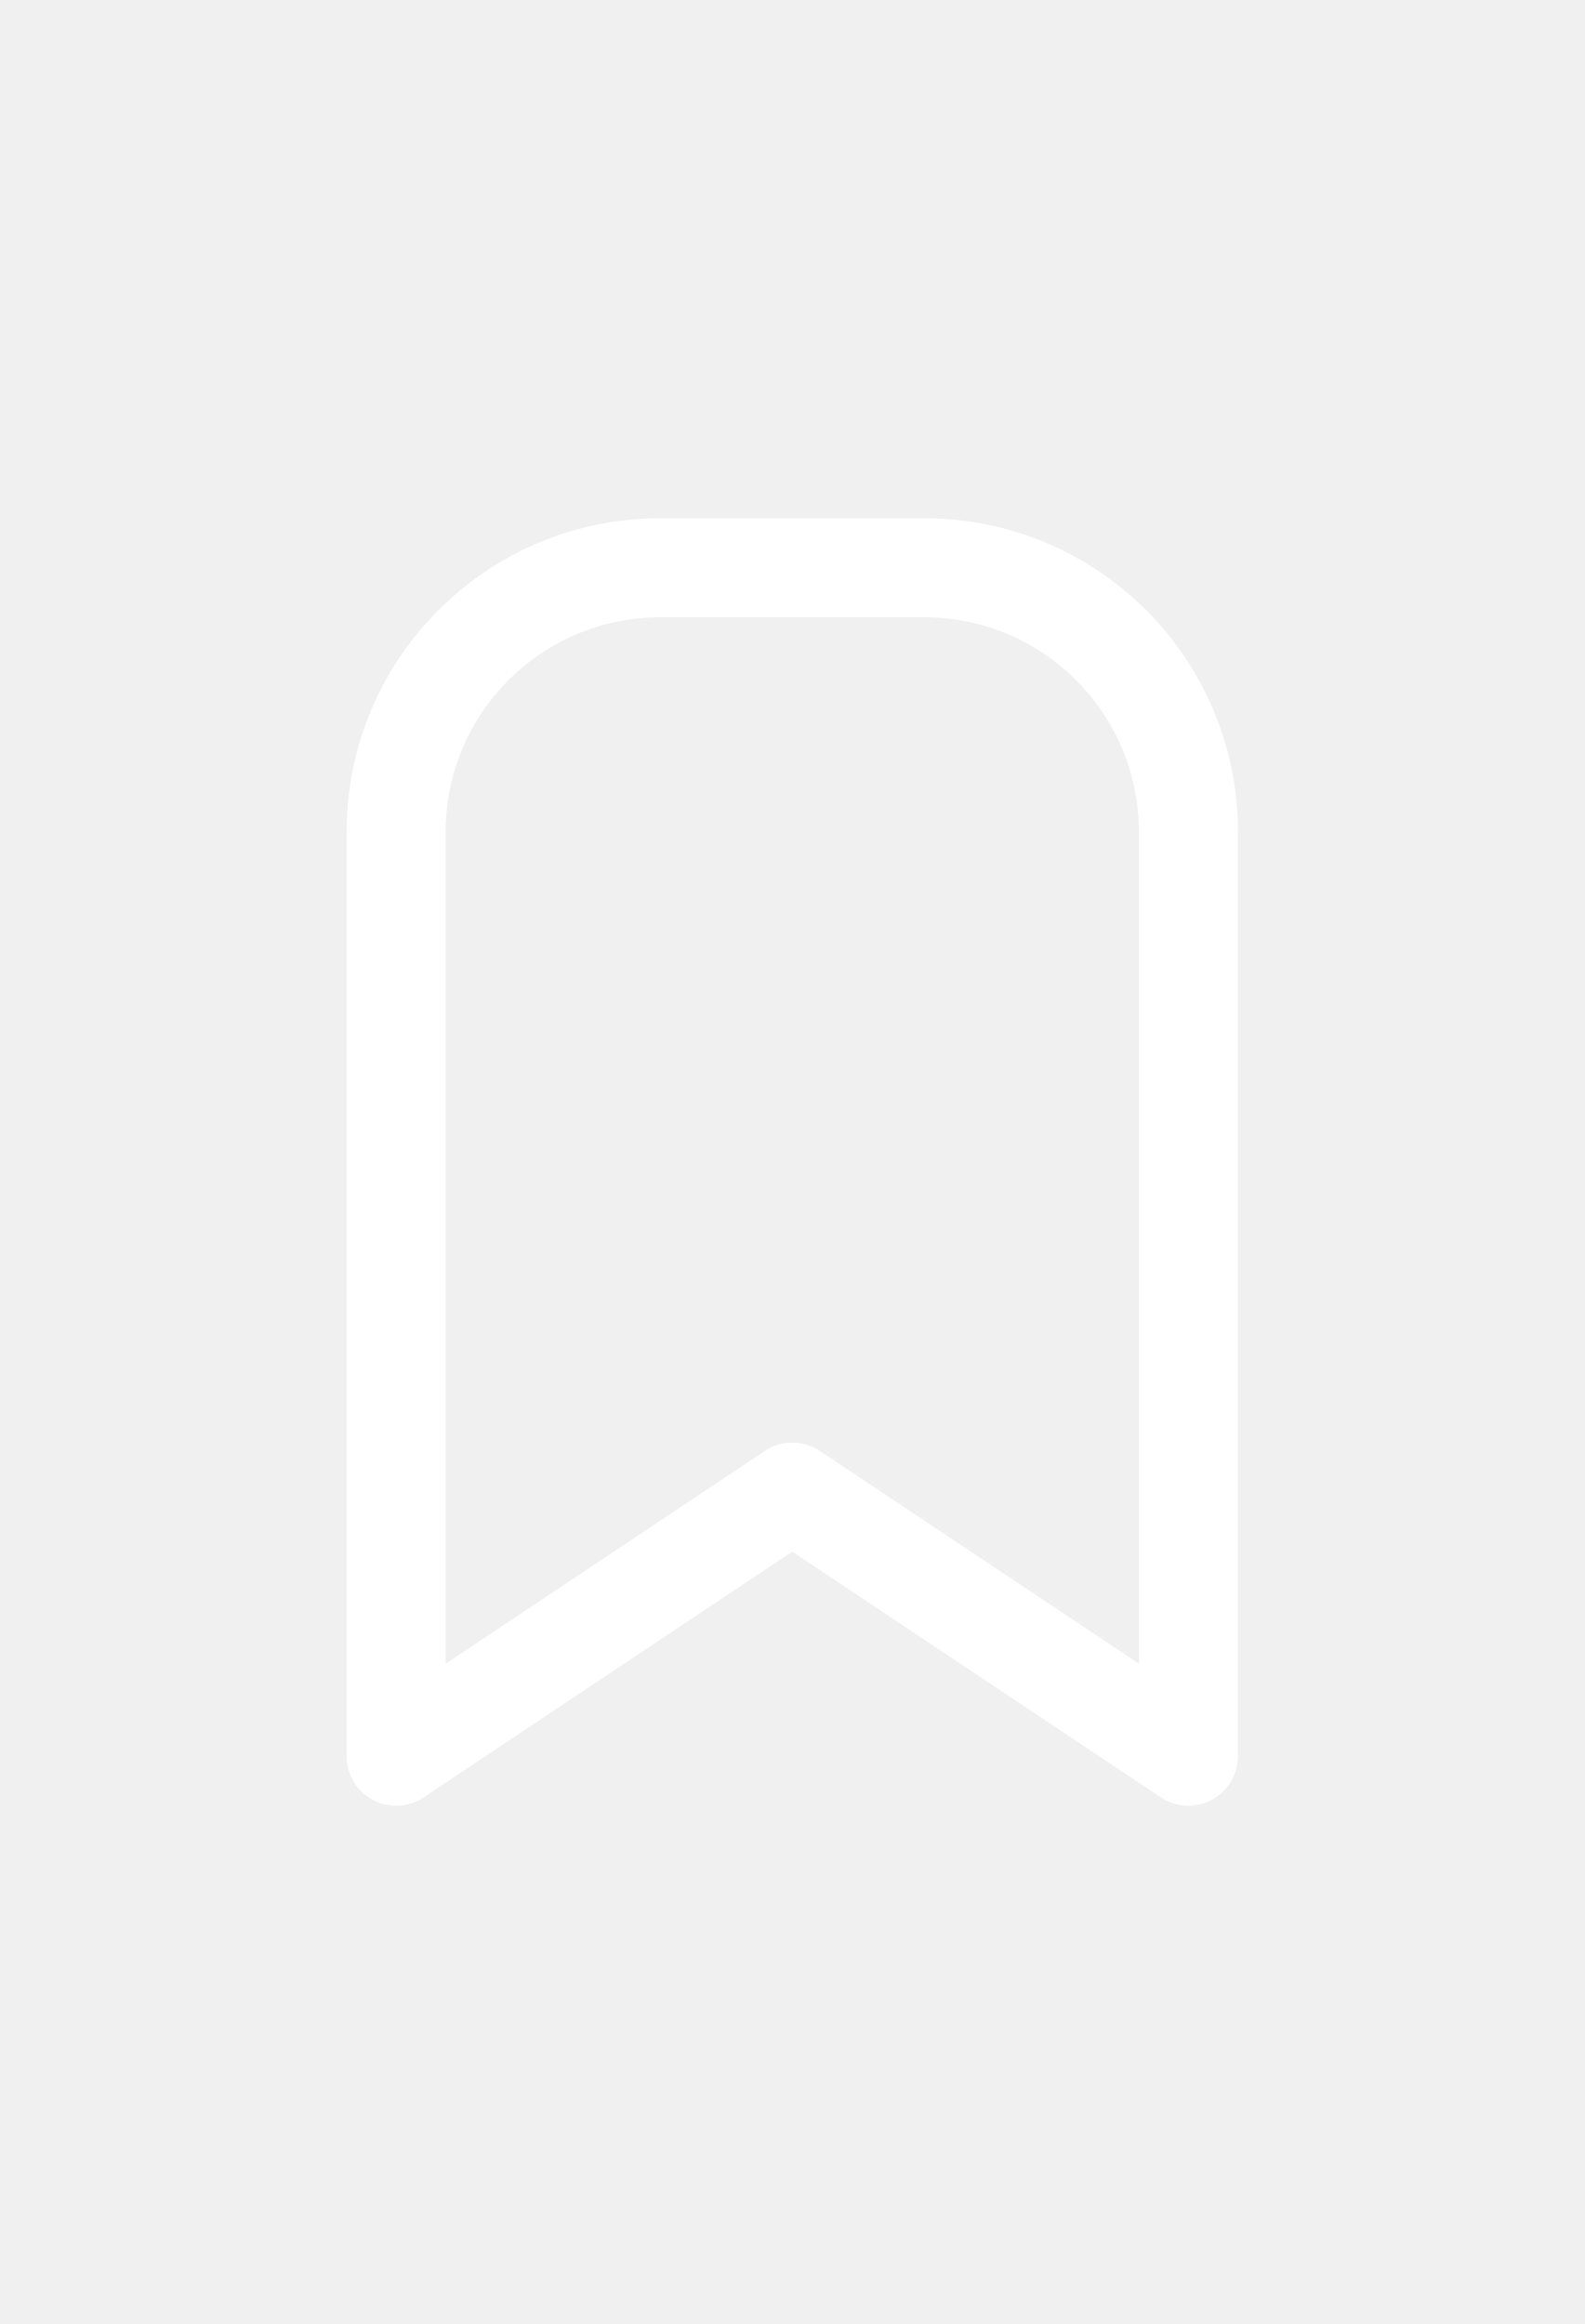
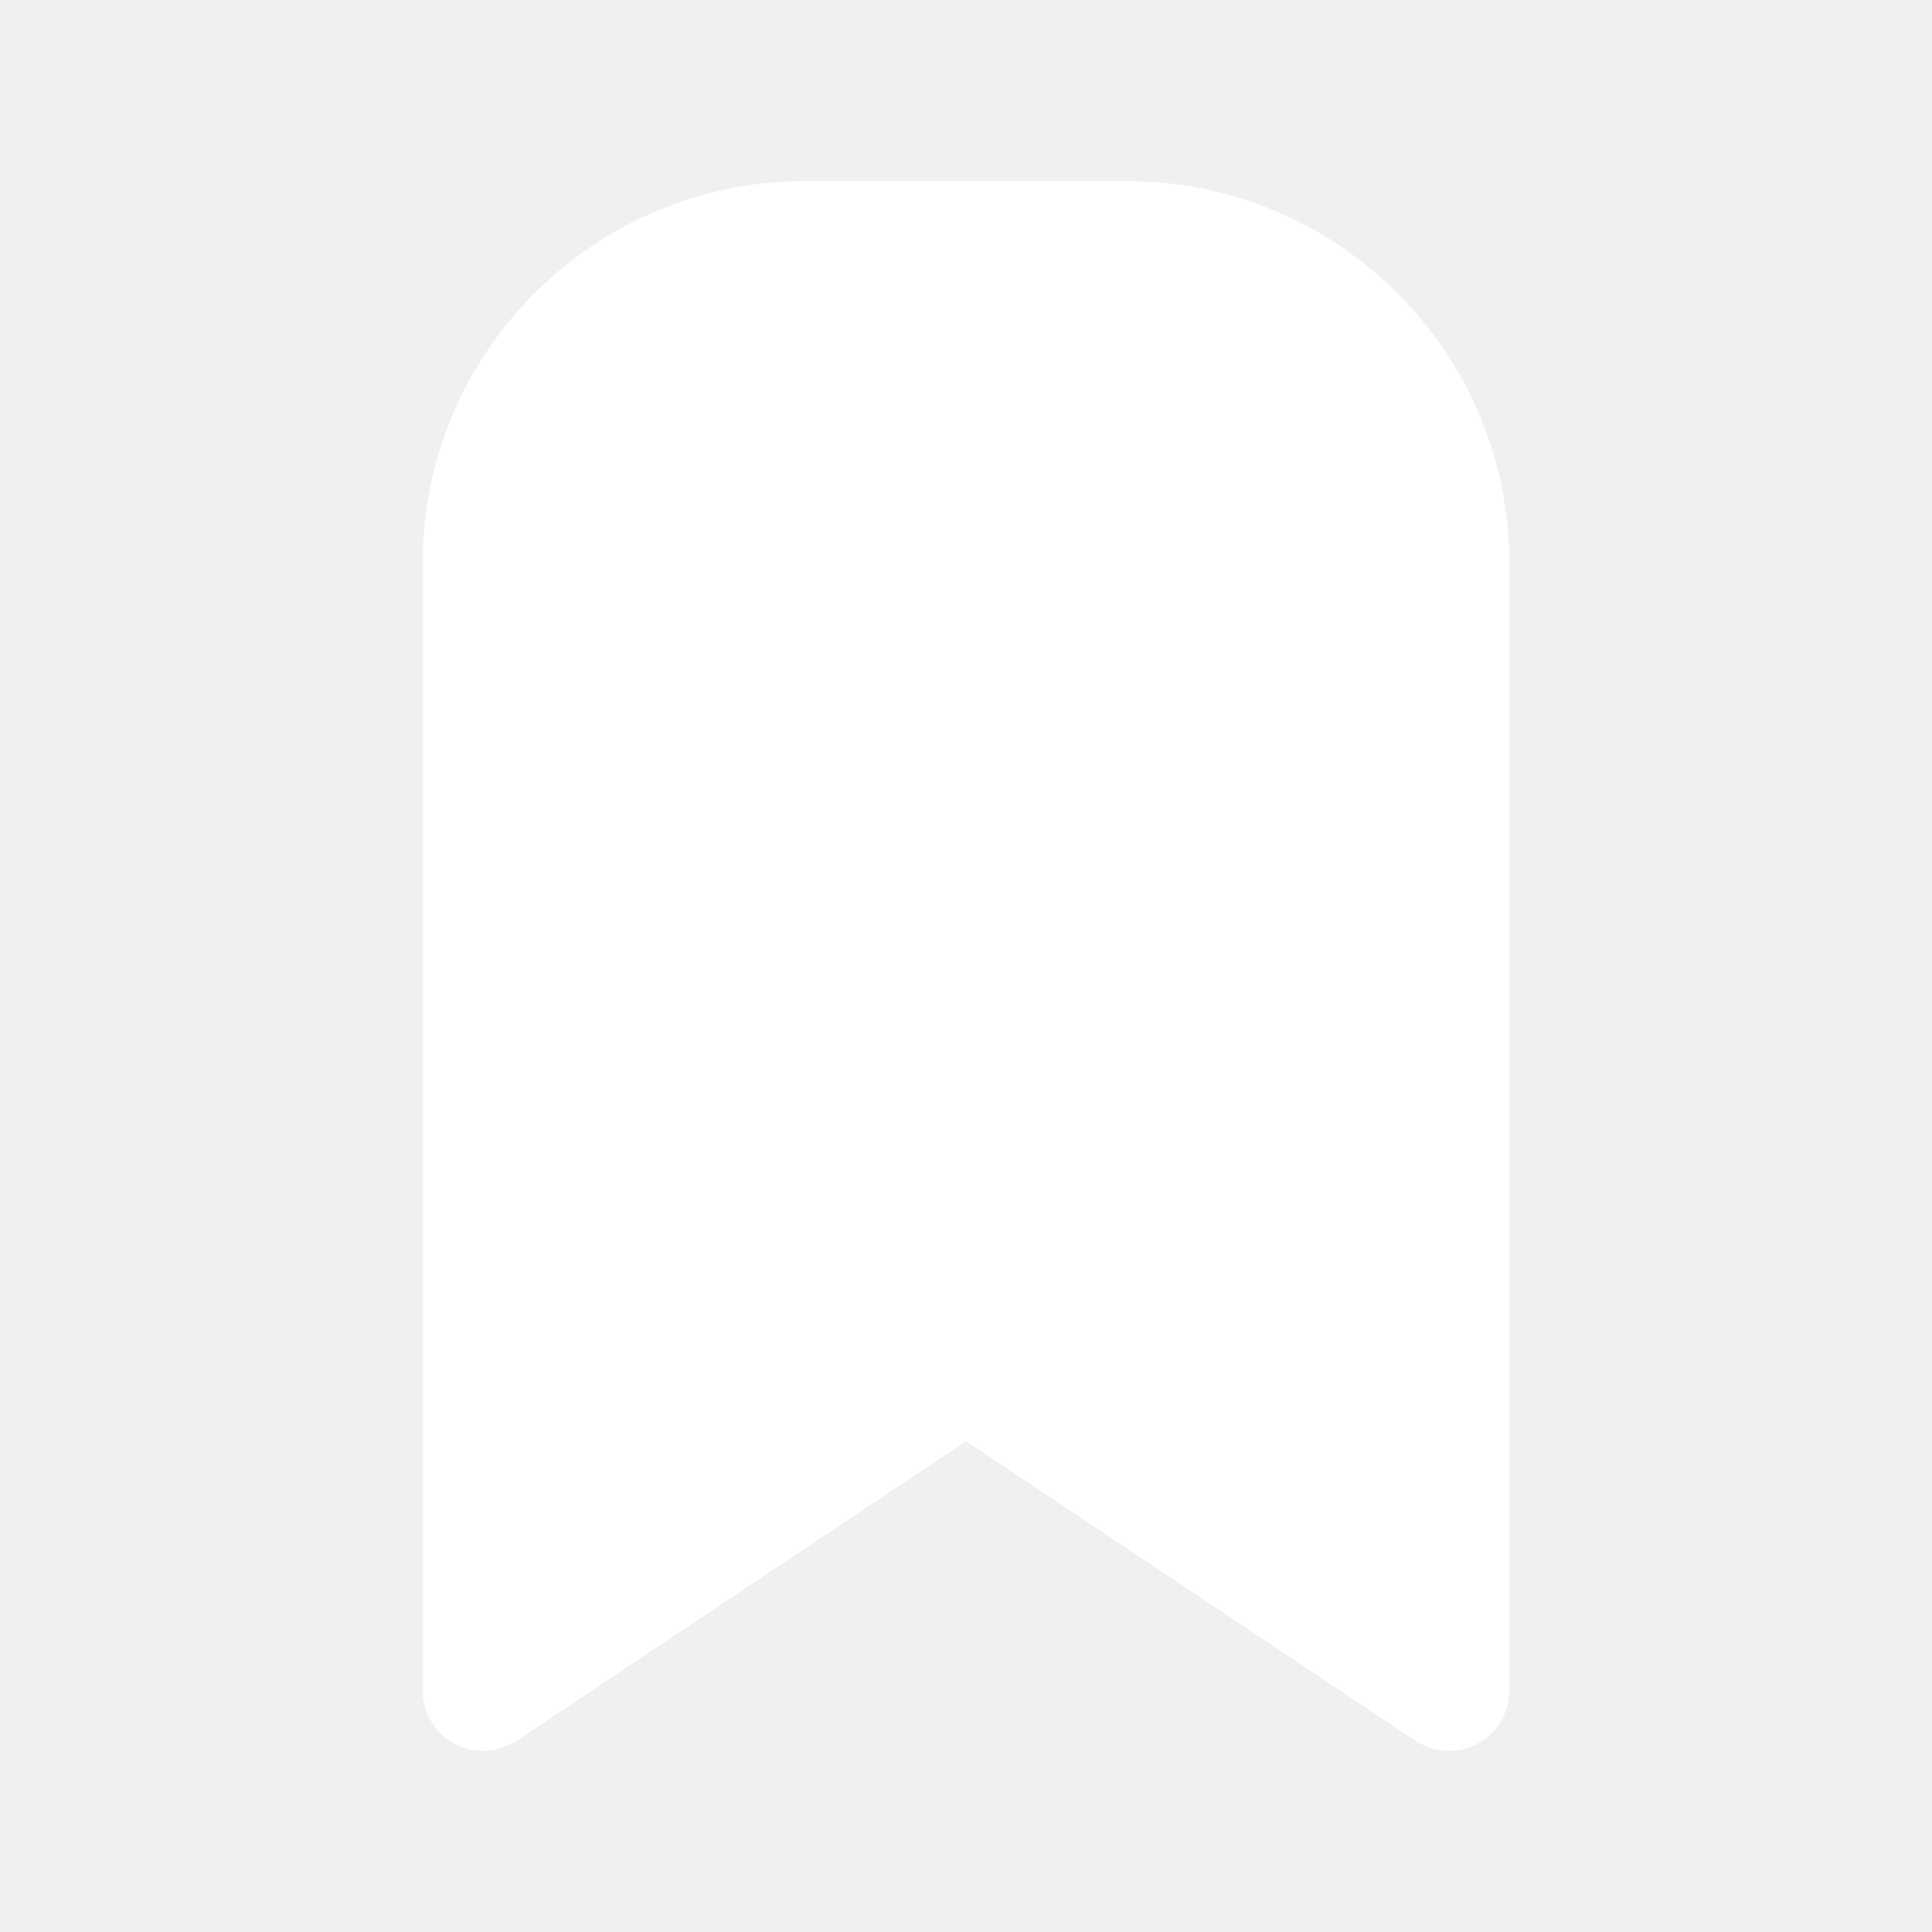
- <svg xmlns="http://www.w3.org/2000/svg" class="icon icon-tabler icon-tabler-bookmark" width="30" height="44" viewBox="0 0 24 24" stroke-width="1.5" stroke="#ffffff" fill="none" stroke-linecap="round" stroke-linejoin="round">
+ <svg xmlns="http://www.w3.org/2000/svg" class="icon icon-tabler icon-tabler-bookmark" width="30" height="30" viewBox="0 0 24 24" stroke-width="1.5" stroke="#ffffff" fill="#ffffff" stroke-linecap="round" stroke-linejoin="round">
  <path stroke="none" d="M0 0h24v24H0z" fill="none" />
  <path d="M18 7v14l-6 -4l-6 4v-14a4 4 0 0 1 4 -4h4a4 4 0 0 1 4 4z" />
</svg>
